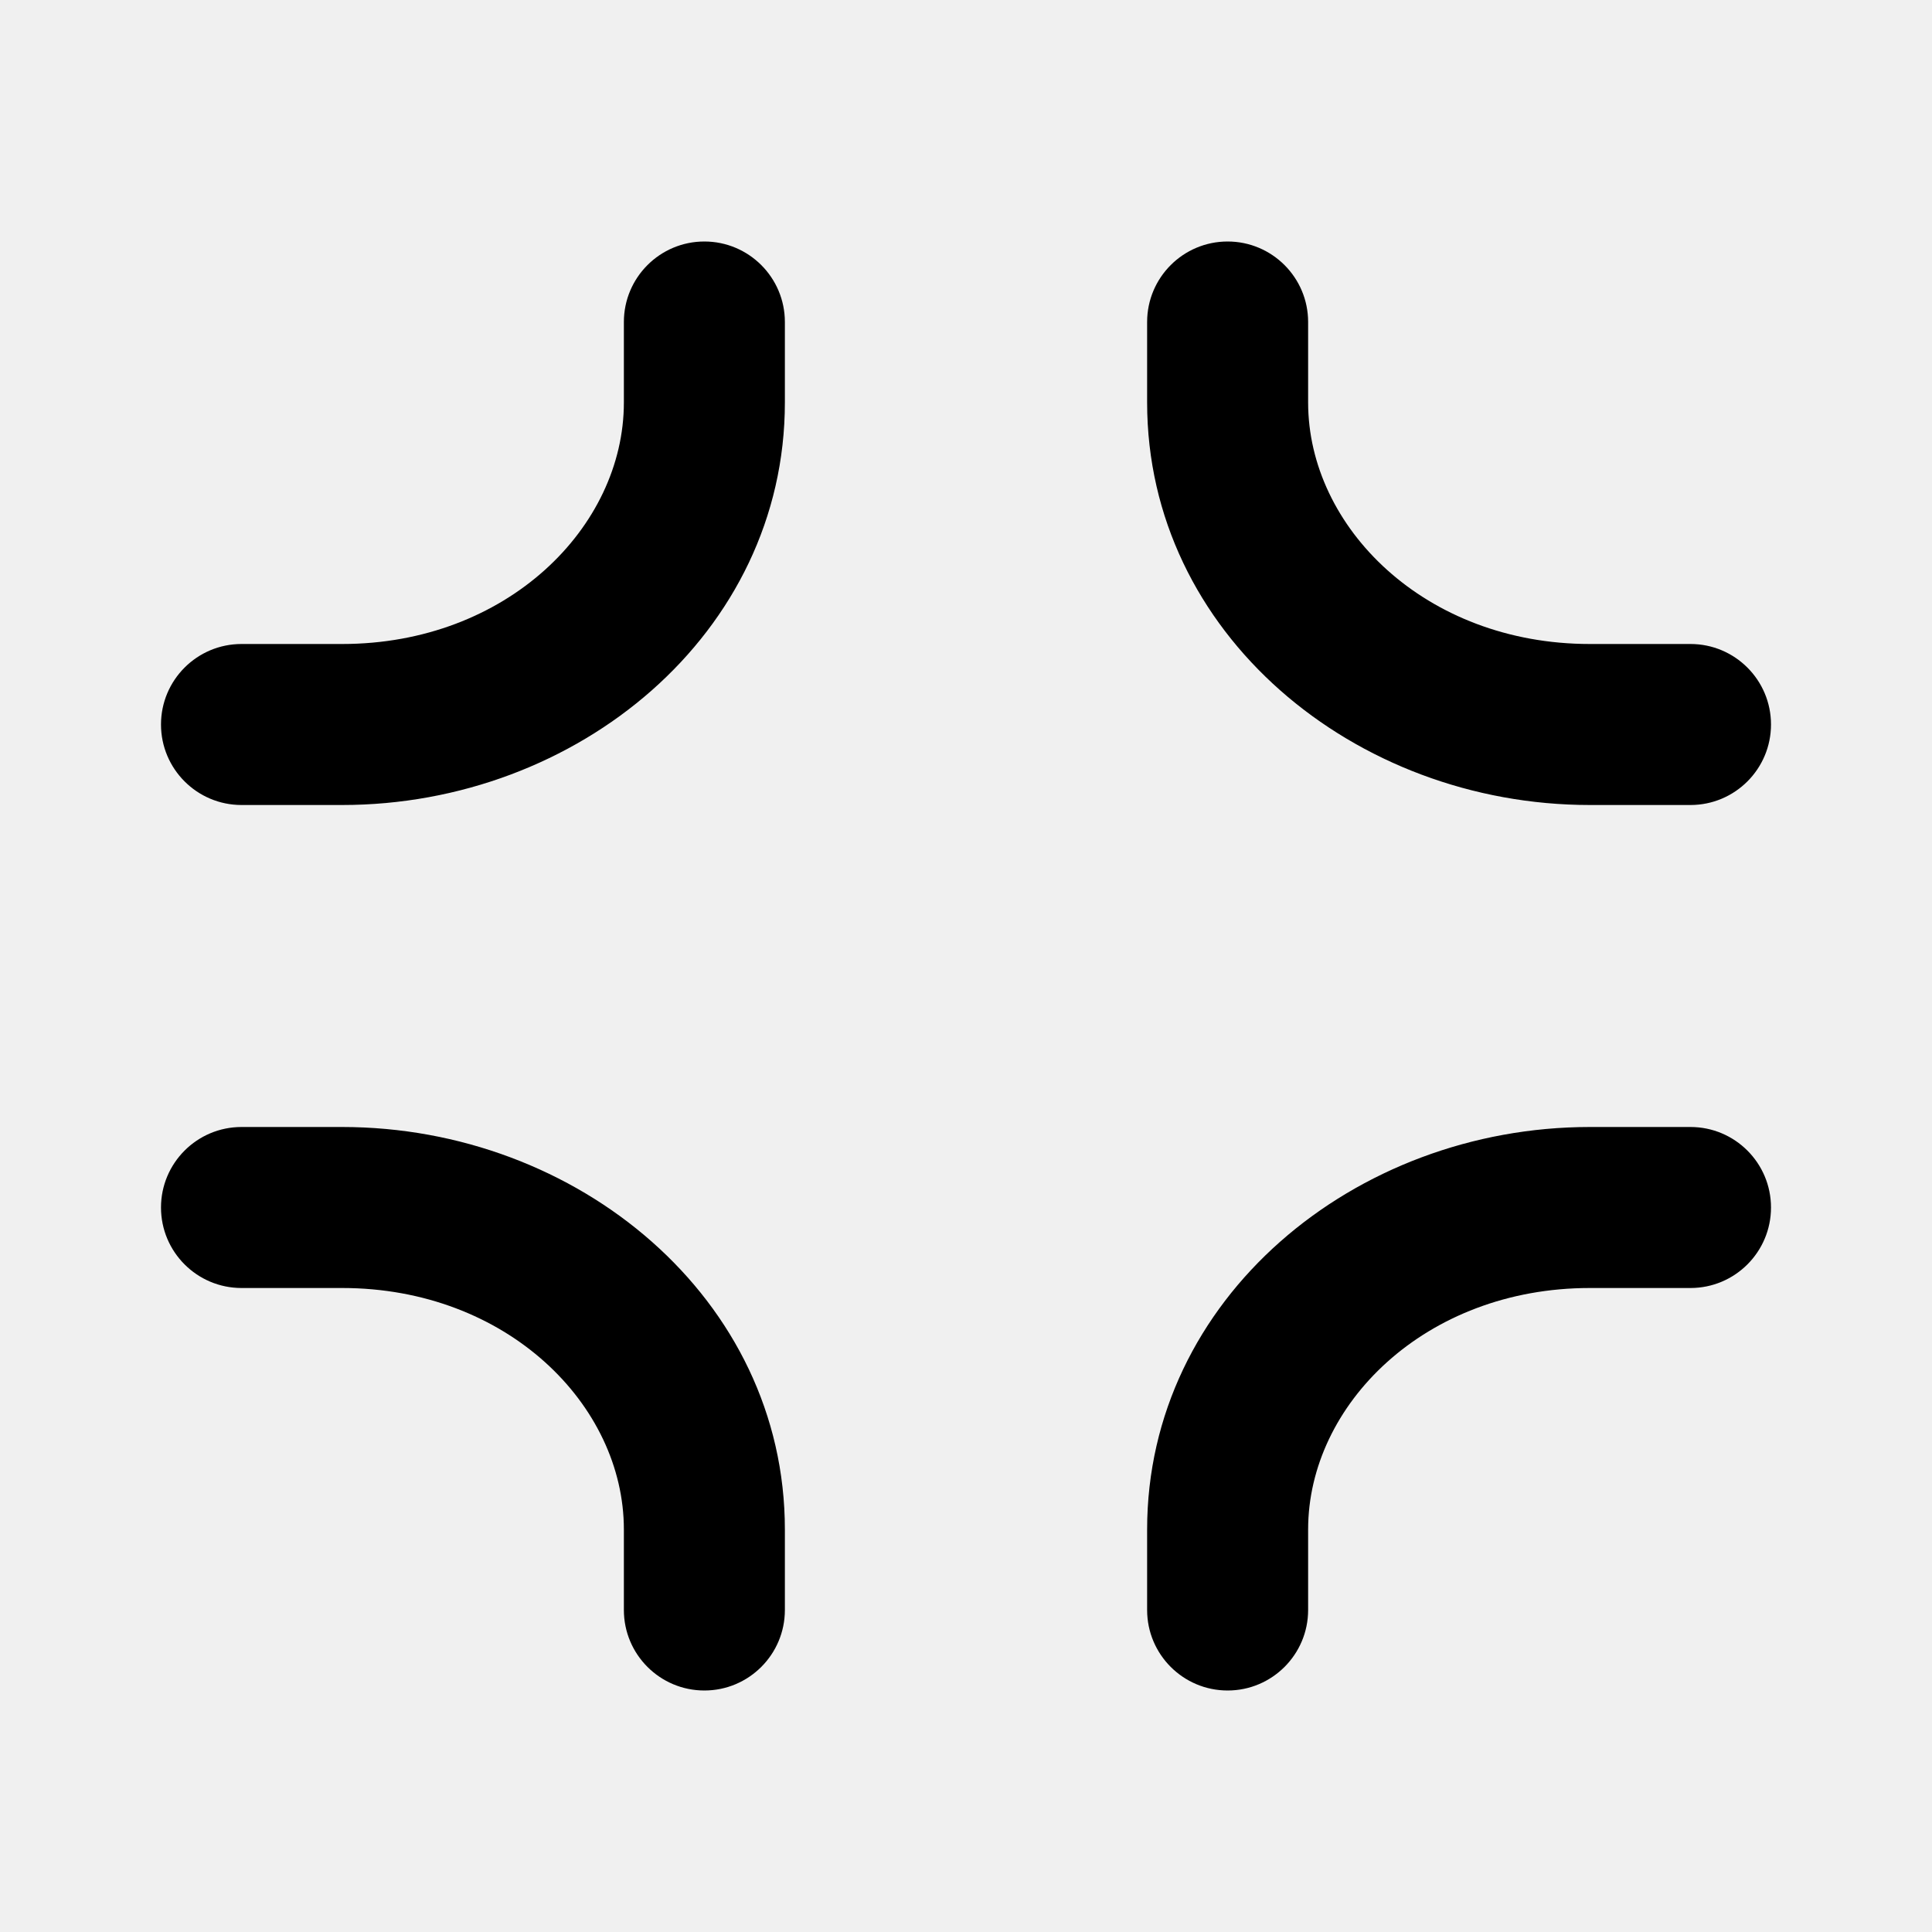
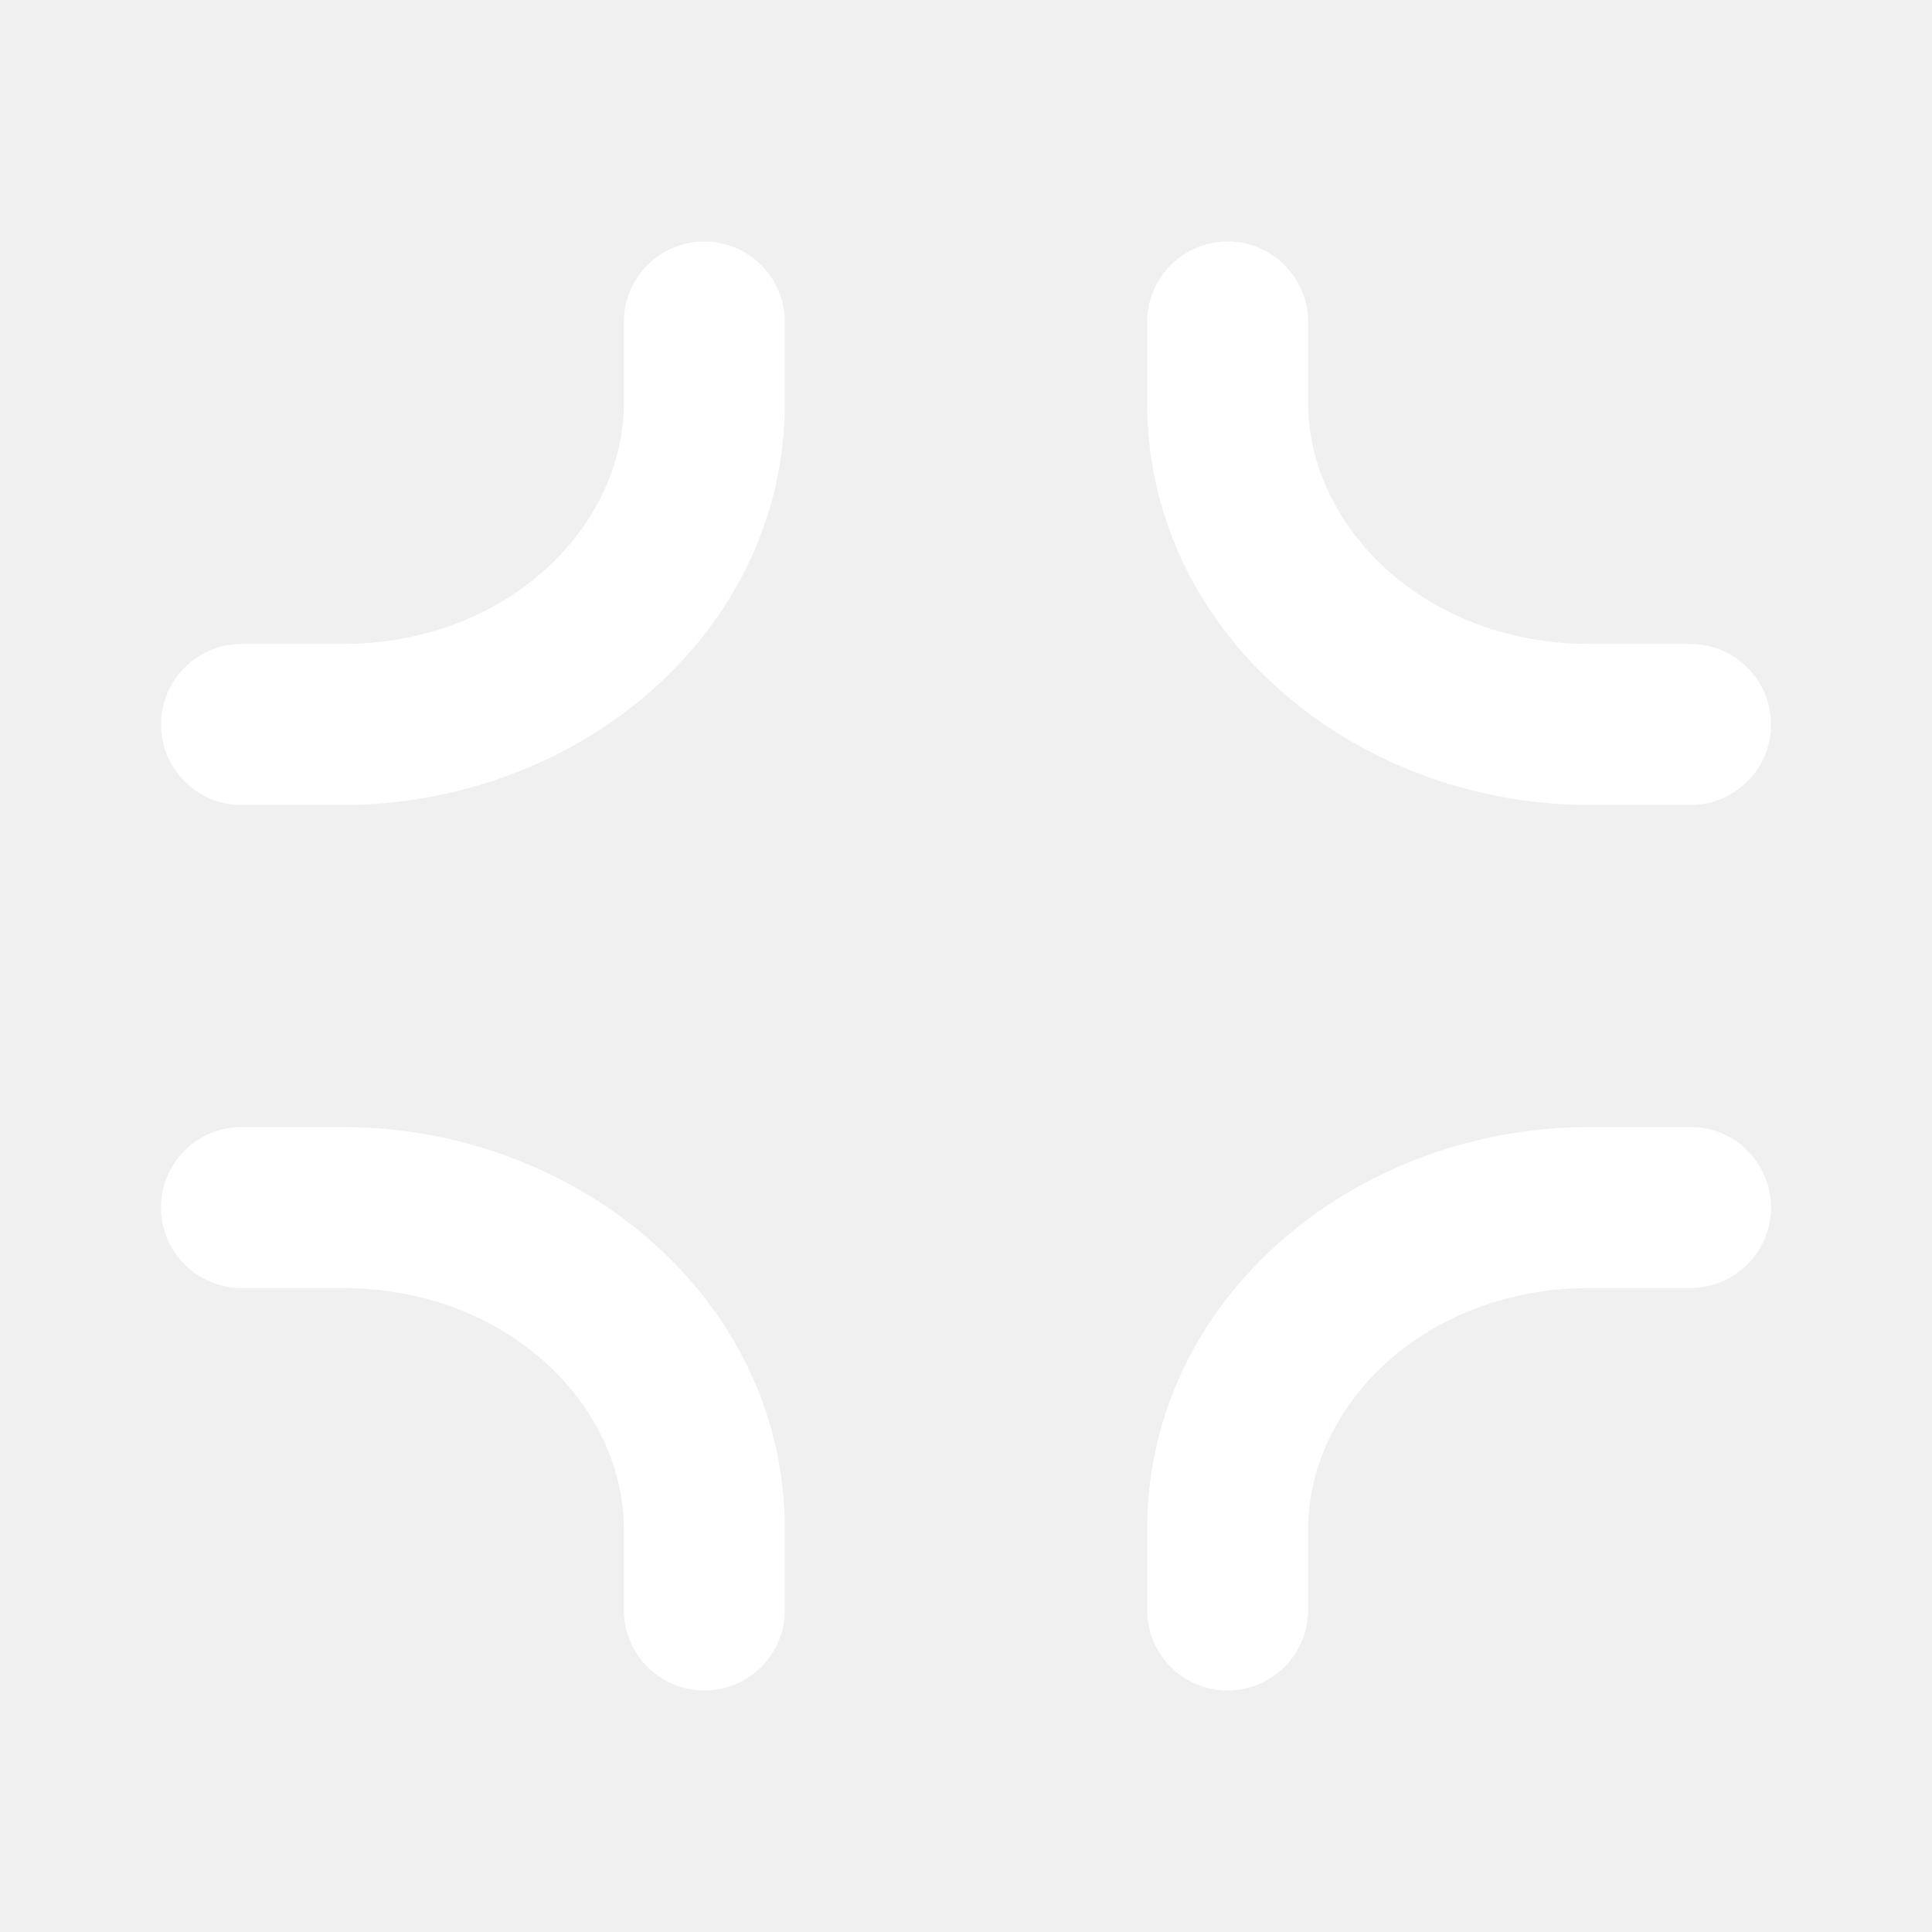
- <svg xmlns="http://www.w3.org/2000/svg" width="800px" height="800px" viewBox="0 0 24 24" fill="none">
-   <path d="M22 9C22 9.552 21.552 10 21 10H19.75C16.826 10 14.25 7.869 14.25 5V4C14.25 3.448 14.698 3 15.25 3C15.802 3 16.25 3.448 16.25 4V5C16.25 6.549 17.703 8 19.75 8H21C21.552 8 22 8.448 22 9Z" fill="#000000" />
-   <path d="M7.75 20C7.75 20.552 8.198 21 8.75 21C9.302 21 9.75 20.552 9.75 20V19C9.75 16.131 7.174 14 4.25 14H3C2.448 14 2 14.448 2 15C2 15.552 2.448 16 3 16H4.25C6.297 16 7.75 17.451 7.75 19V20Z" fill="#000000" />
-   <path d="M14.25 20C14.25 20.552 14.698 21 15.25 21C15.802 21 16.25 20.552 16.25 20V19C16.25 17.451 17.703 16 19.75 16H21C21.552 16 22 15.552 22 15C22 14.448 21.552 14 21 14H19.75C16.826 14 14.25 16.131 14.25 19V20Z" fill="#000000" />
-   <path d="M4.25 10C7.174 10 9.75 7.869 9.75 5V4C9.75 3.448 9.302 3 8.75 3C8.198 3 7.75 3.448 7.75 4V5C7.75 6.549 6.297 8 4.25 8H3C2.448 8 2 8.448 2 9C2 9.552 2.448 10 3 10H4.25Z" fill="#000000" />
+ <svg xmlns="http://www.w3.org/2000/svg" width="800px" height="800px" viewBox="0 0 24 24" fill="#FFFFFF">
+   <path d="M22 9C22 9.552 21.552 10 21 10H19.75C16.826 10 14.25 7.869 14.25 5V4C14.25 3.448 14.698 3 15.25 3C15.802 3 16.25 3.448 16.25 4V5C16.25 6.549 17.703 8 19.75 8H21C21.552 8 22 8.448 22 9Z" fill="#FFFFFF" />
+   <path d="M7.75 20C7.75 20.552 8.198 21 8.75 21C9.302 21 9.75 20.552 9.75 20V19C9.75 16.131 7.174 14 4.25 14H3C2.448 14 2 14.448 2 15C2 15.552 2.448 16 3 16H4.25C6.297 16 7.75 17.451 7.75 19V20Z" fill="#FFFFFF" />
+   <path d="M14.25 20C14.25 20.552 14.698 21 15.25 21C15.802 21 16.25 20.552 16.25 20V19C16.25 17.451 17.703 16 19.75 16H21C21.552 16 22 15.552 22 15C22 14.448 21.552 14 21 14H19.75C16.826 14 14.25 16.131 14.25 19V20Z" fill="#FFFFFF" />
+   <path d="M4.25 10C7.174 10 9.75 7.869 9.75 5V4C9.75 3.448 9.302 3 8.75 3C8.198 3 7.75 3.448 7.75 4V5C7.75 6.549 6.297 8 4.25 8H3C2.448 8 2 8.448 2 9C2 9.552 2.448 10 3 10H4.25Z" fill="#FFFFFF" />
</svg>
